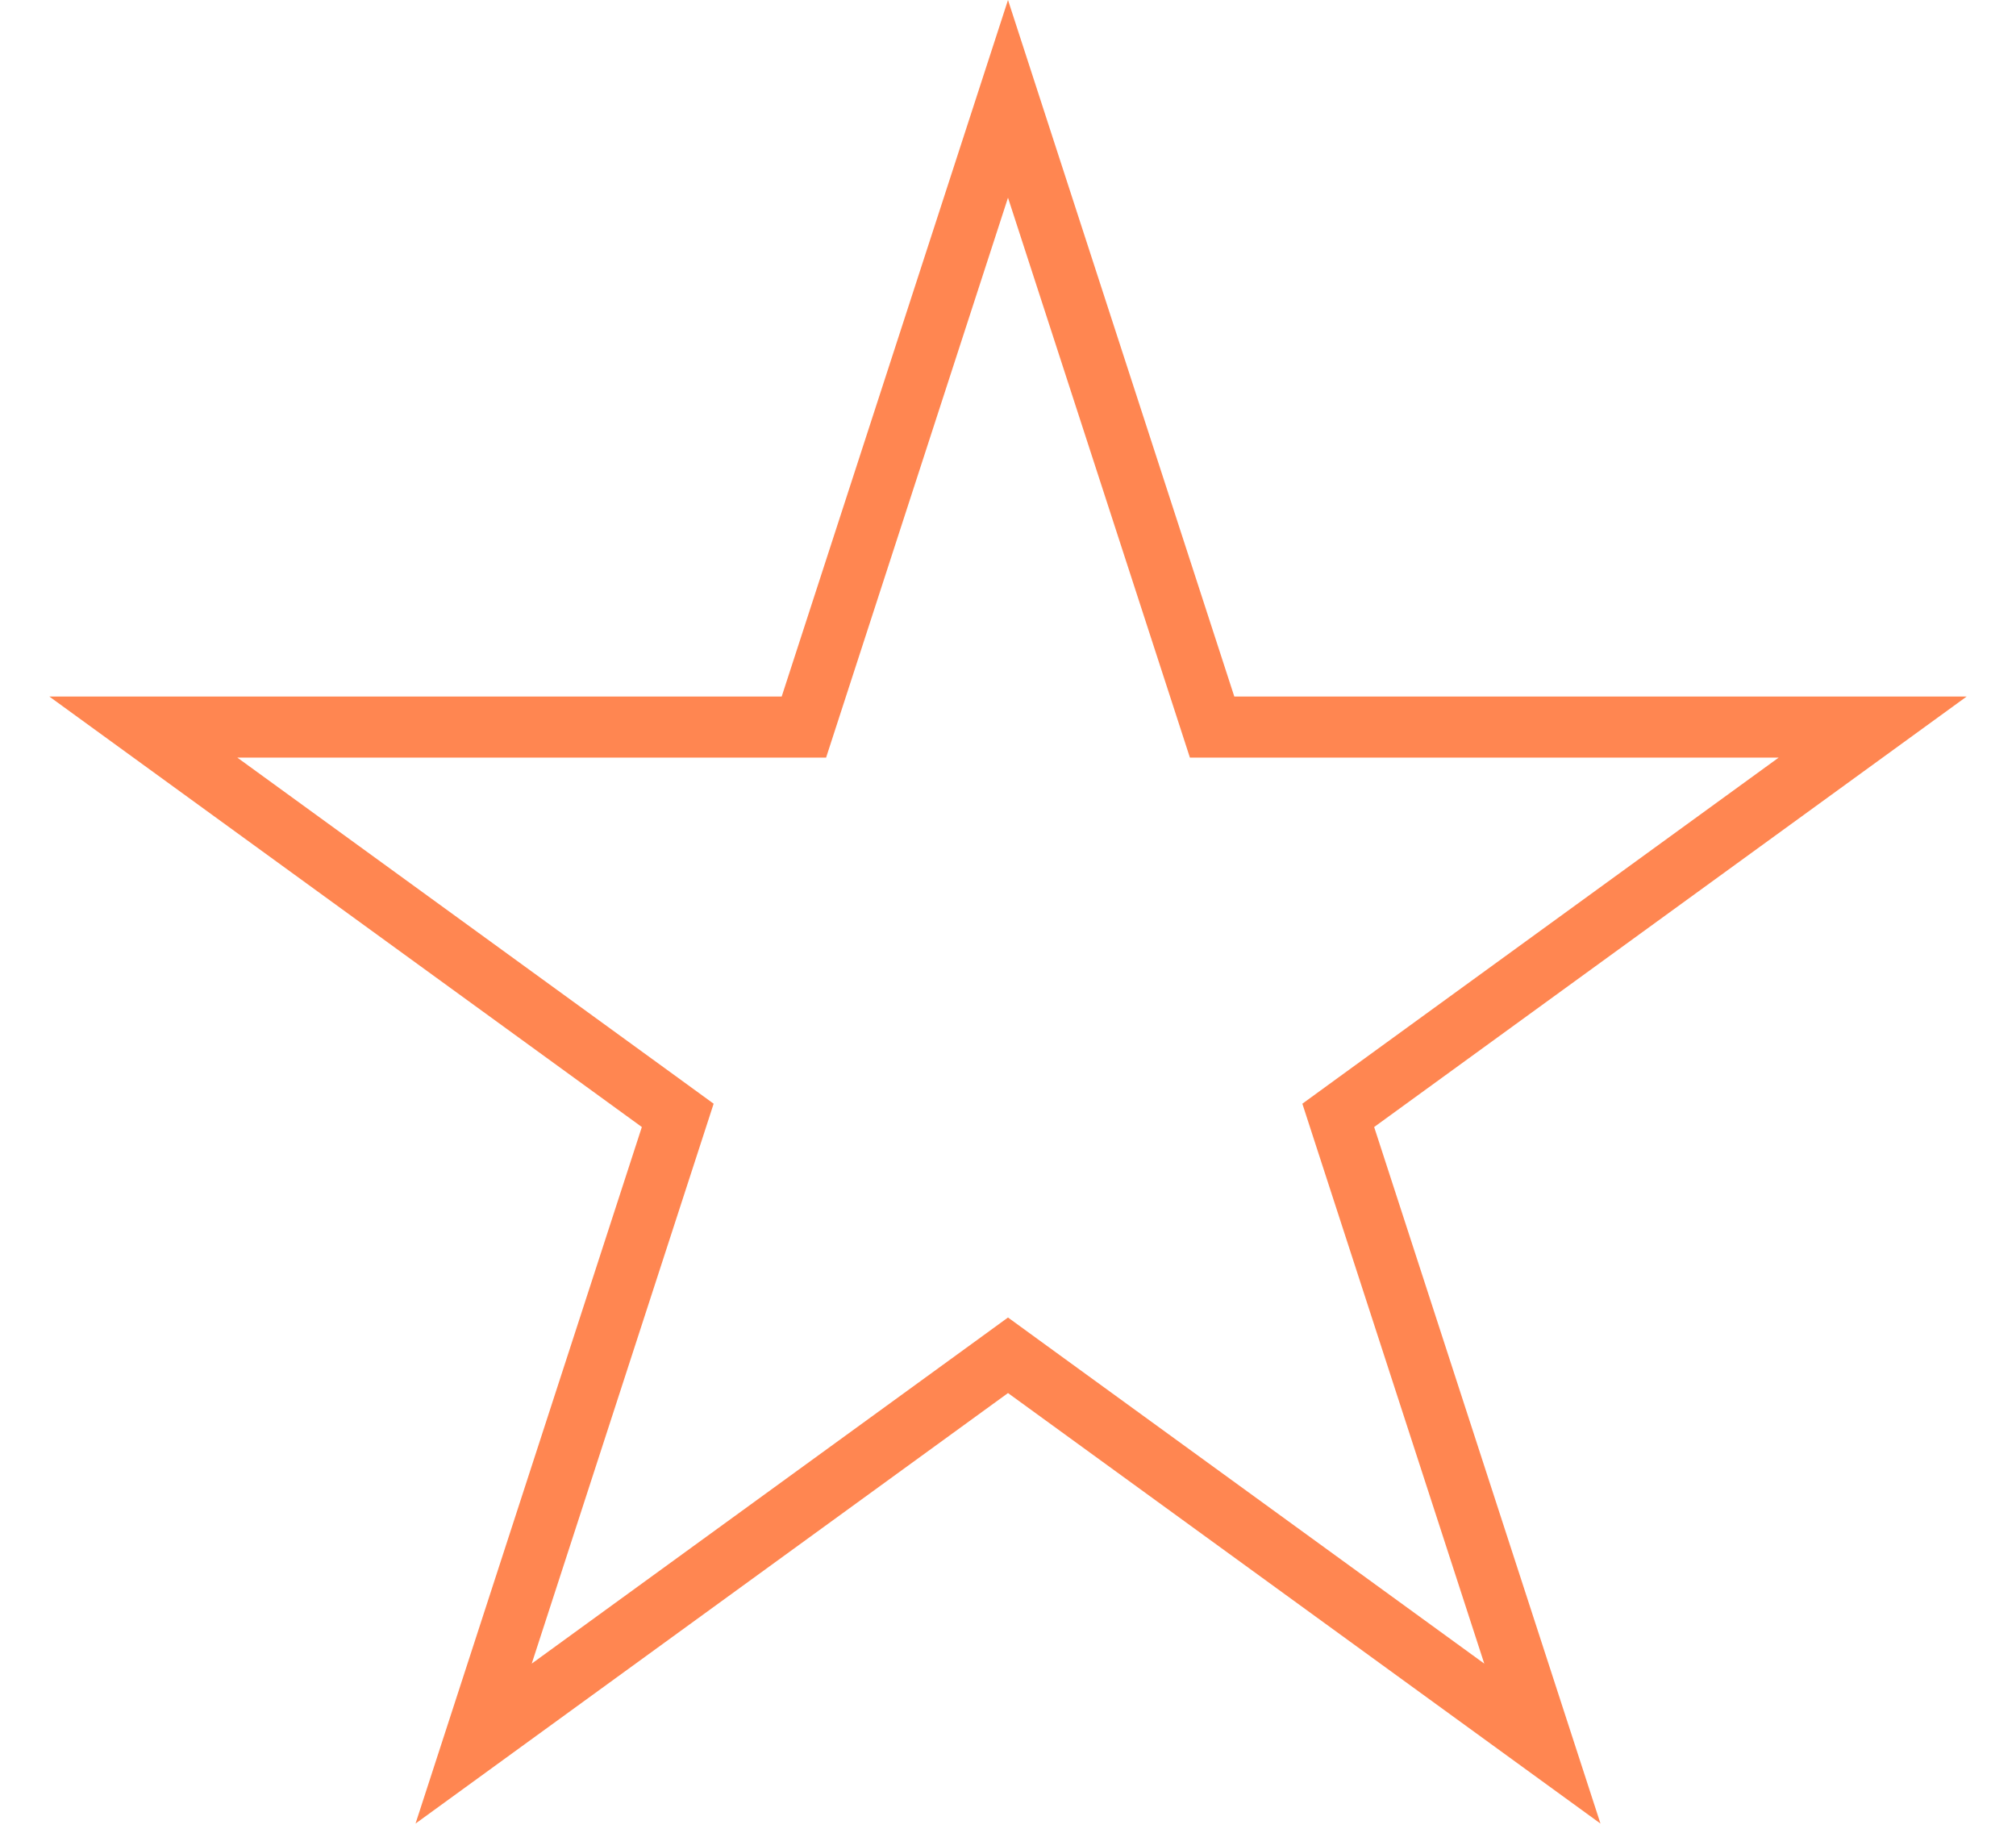
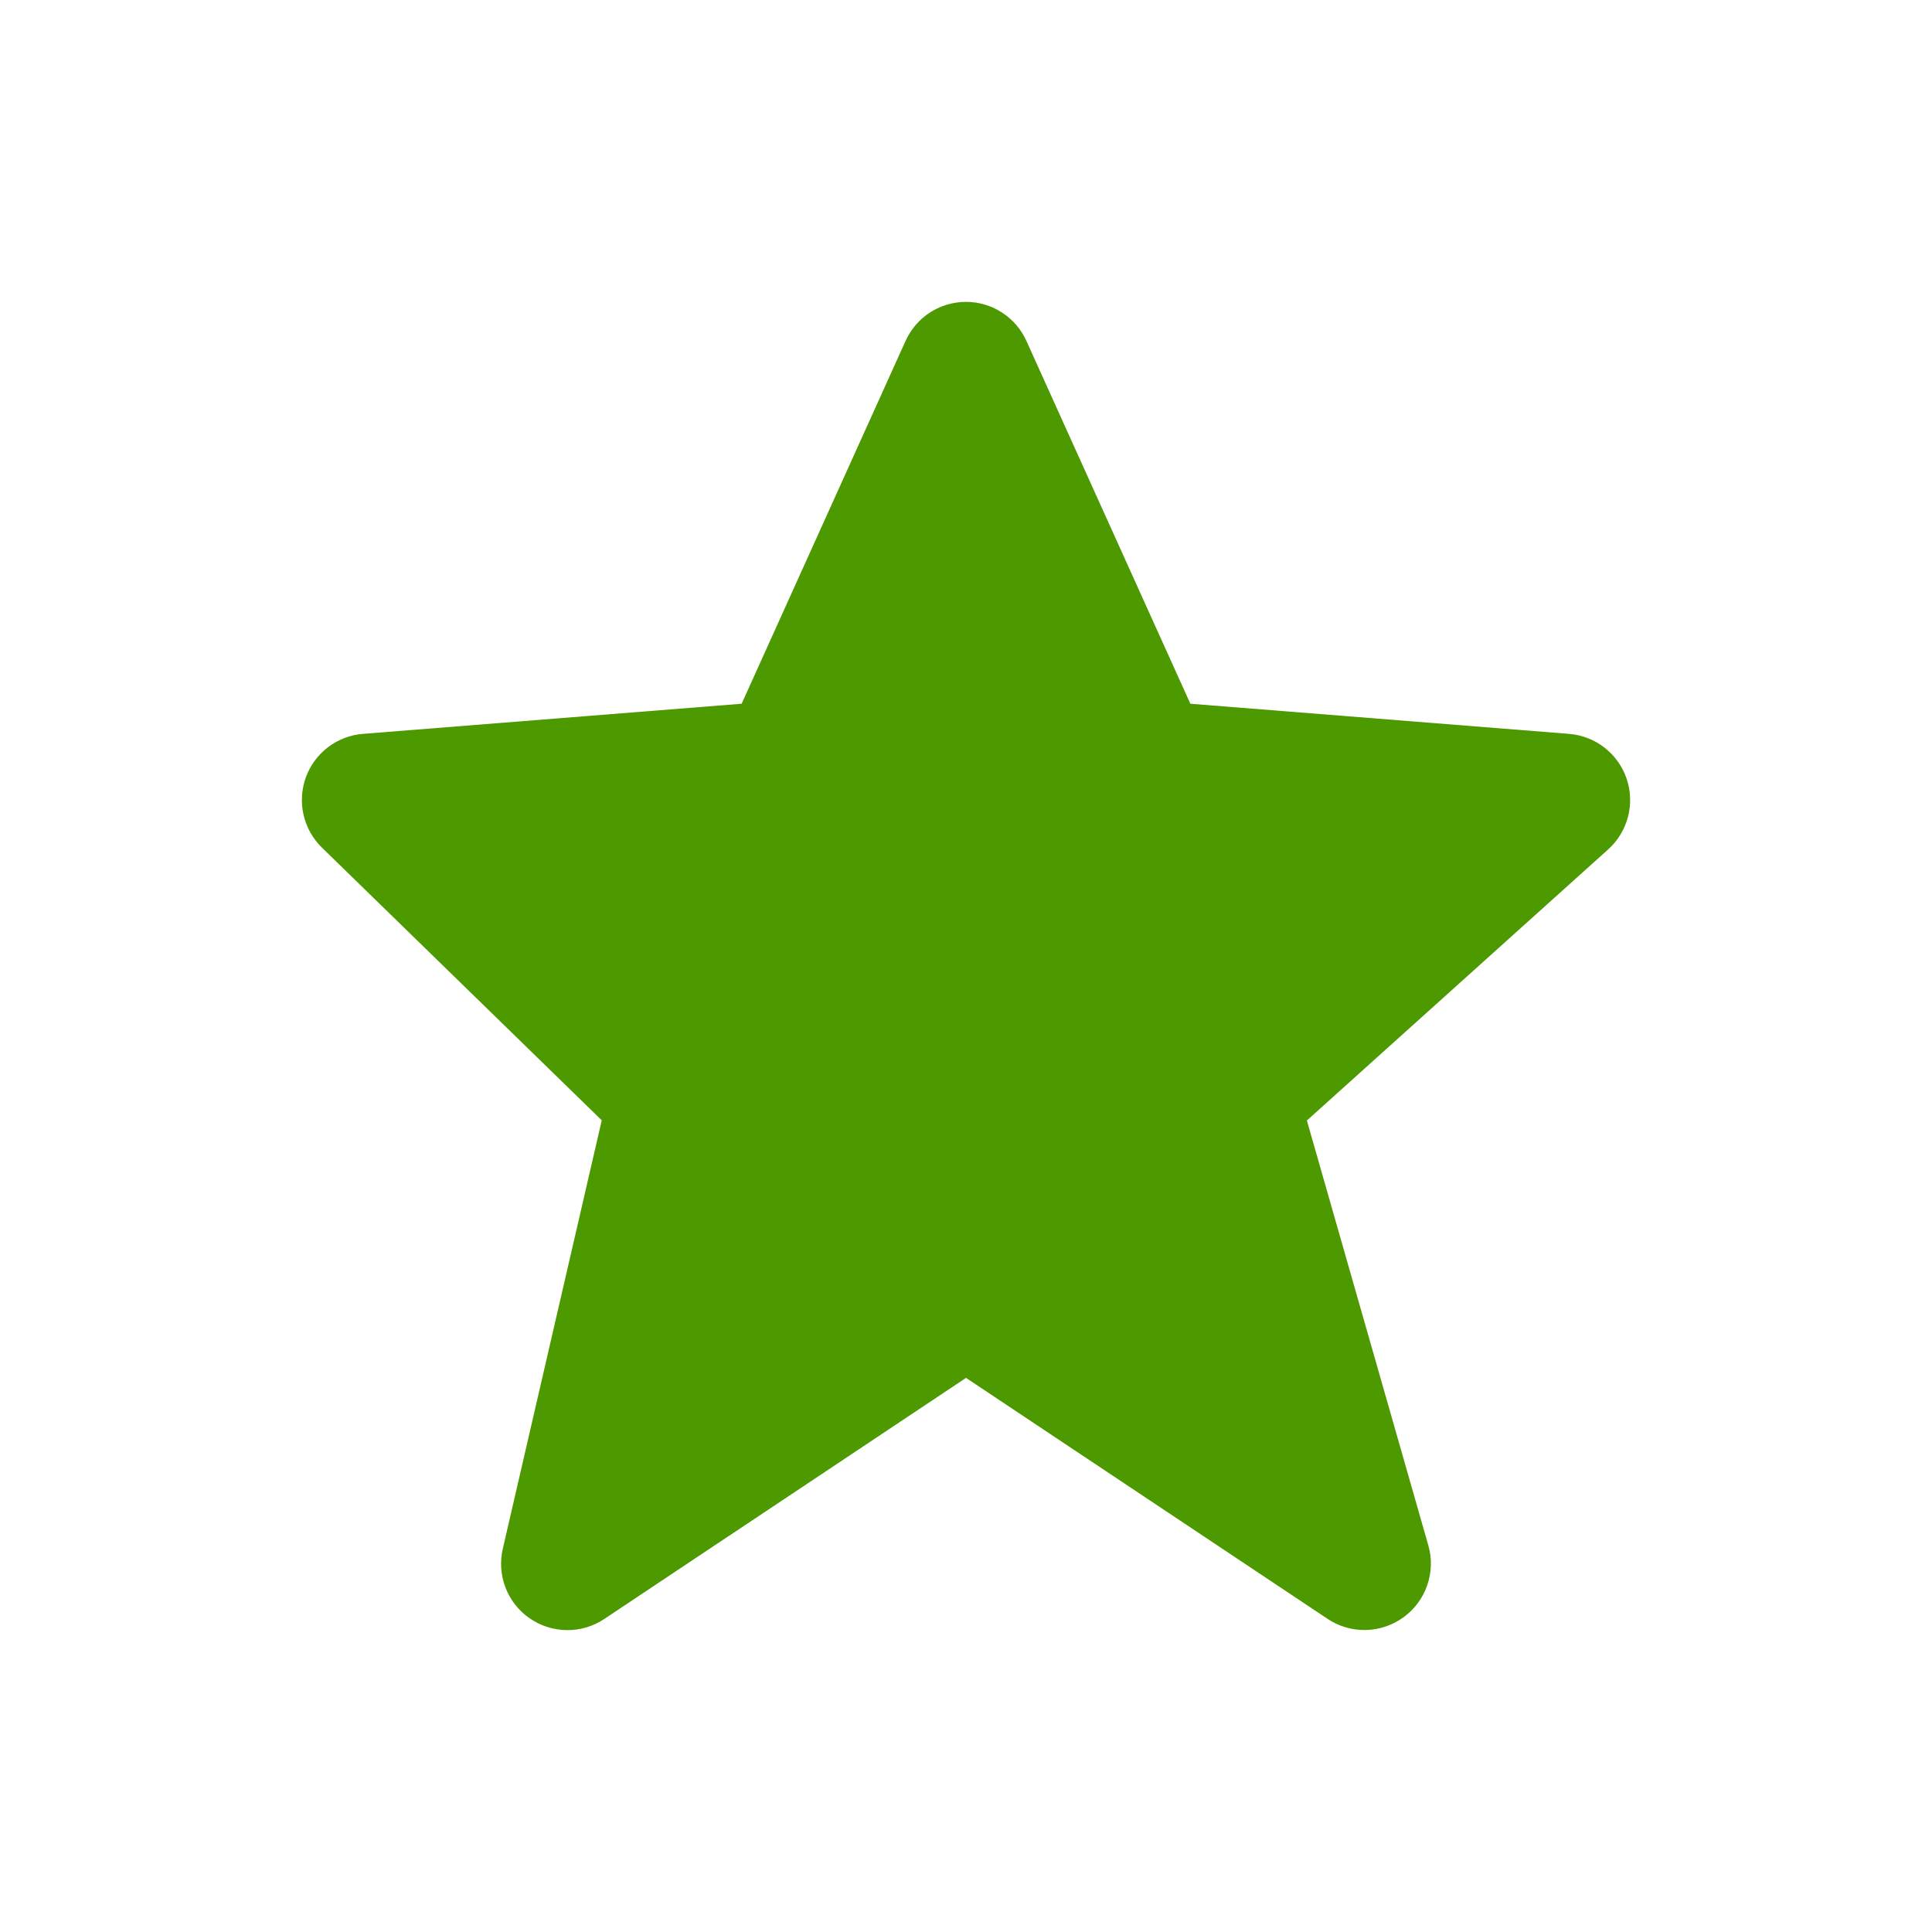
- <svg xmlns="http://www.w3.org/2000/svg" width="33" height="30" viewBox="0 0 33 30" fill="none">
-   <path d="M16.5 1.618L19.729 11.556L19.841 11.901H20.204H30.654L22.2 18.043L21.906 18.257L22.018 18.602L25.247 28.54L16.794 22.398L16.5 22.184L16.206 22.398L7.753 28.54L10.982 18.602L11.094 18.257L10.8 18.043L2.346 11.901H12.796H13.159L13.271 11.556L16.5 1.618Z" stroke="#FF8651" />
+ <svg xmlns="http://www.w3.org/2000/svg" width="32" height="32" viewBox="0 0 32 32" fill="none">
+   <path d="M26.942 12.898C26.873 12.694 26.745 12.515 26.576 12.383C26.406 12.251 26.201 12.172 25.987 12.155L19.716 11.656L17.002 5.65C16.916 5.457 16.775 5.292 16.597 5.177C16.42 5.062 16.212 5 16 5C15.789 5 15.581 5.061 15.403 5.176C15.225 5.291 15.085 5.456 14.998 5.649L12.284 11.656L6.013 12.155C5.802 12.171 5.601 12.248 5.433 12.376C5.265 12.505 5.137 12.678 5.065 12.877C4.994 13.076 4.981 13.291 5.028 13.497C5.075 13.703 5.181 13.891 5.332 14.039L9.967 18.556L8.328 25.652C8.278 25.867 8.294 26.091 8.373 26.297C8.453 26.503 8.592 26.68 8.774 26.805C8.955 26.93 9.17 26.998 9.391 27C9.611 27.002 9.827 26.937 10.011 26.814L16 22.822L21.99 26.814C22.177 26.939 22.398 27.003 22.623 26.998C22.848 26.993 23.066 26.919 23.247 26.787C23.429 26.654 23.566 26.47 23.639 26.257C23.713 26.044 23.72 25.814 23.658 25.598L21.646 18.559L26.636 14.069C26.963 13.775 27.083 13.315 26.942 12.898Z" fill="#4C9900" />
</svg>
